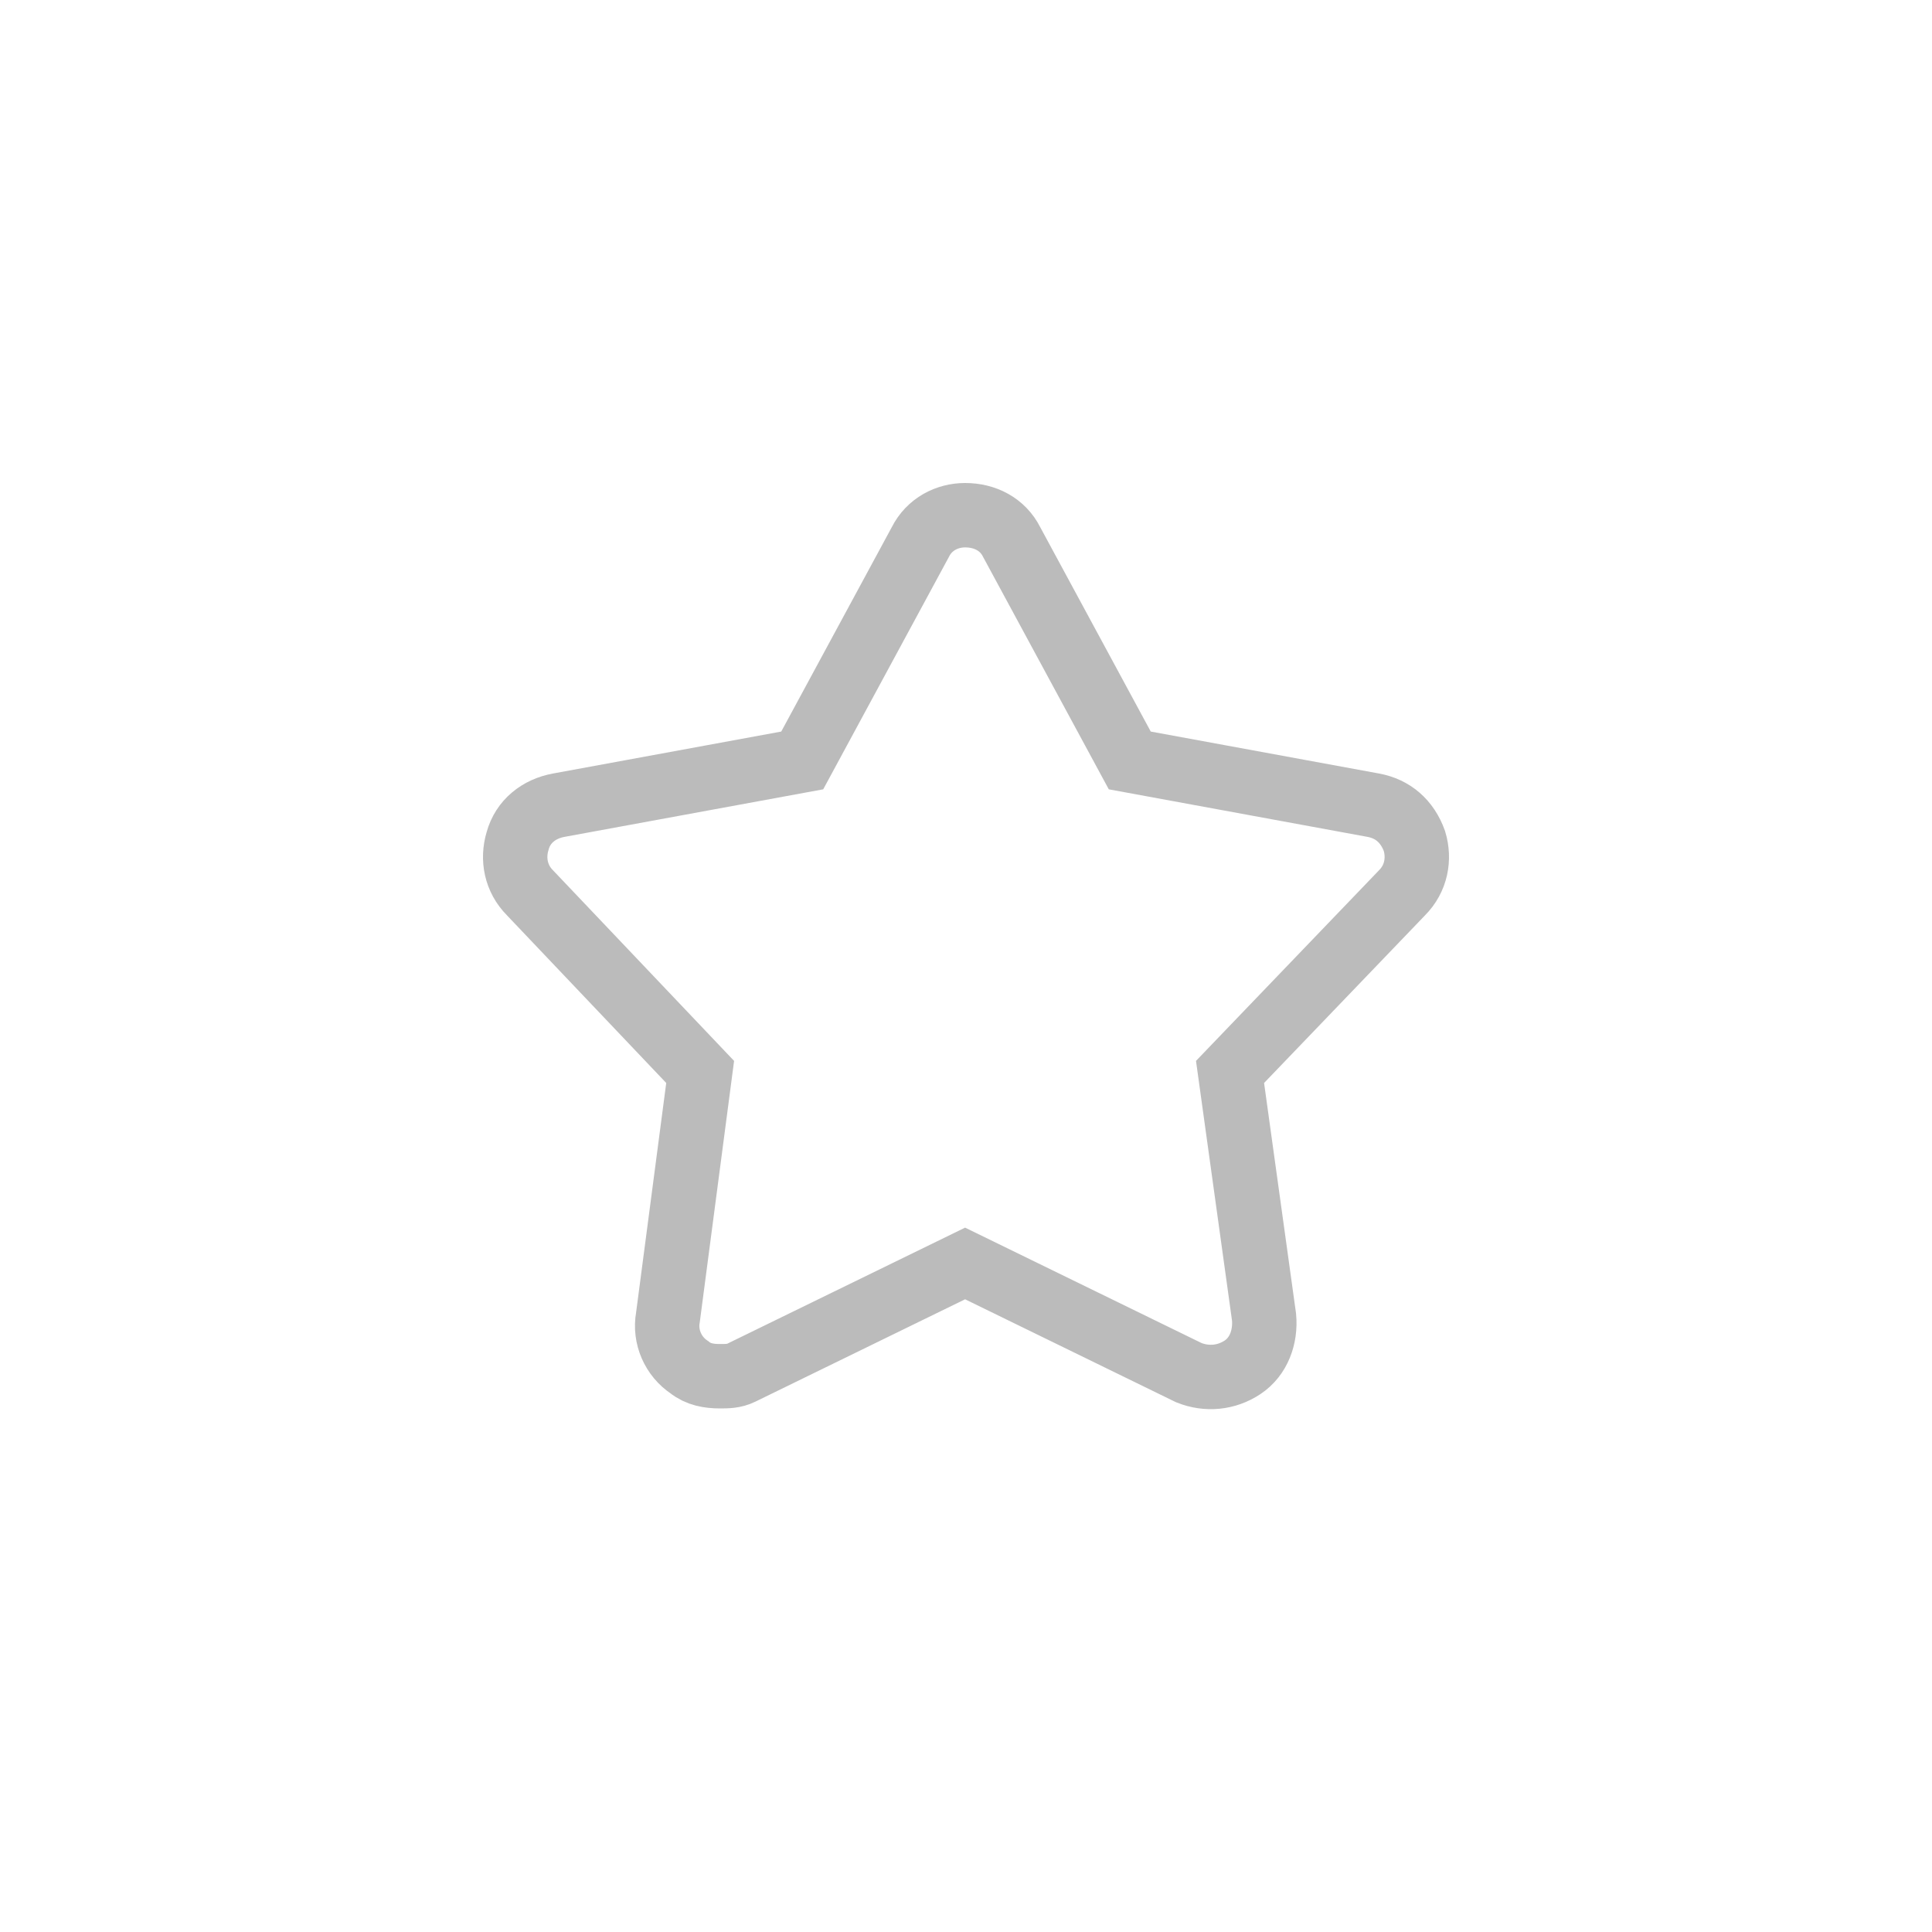
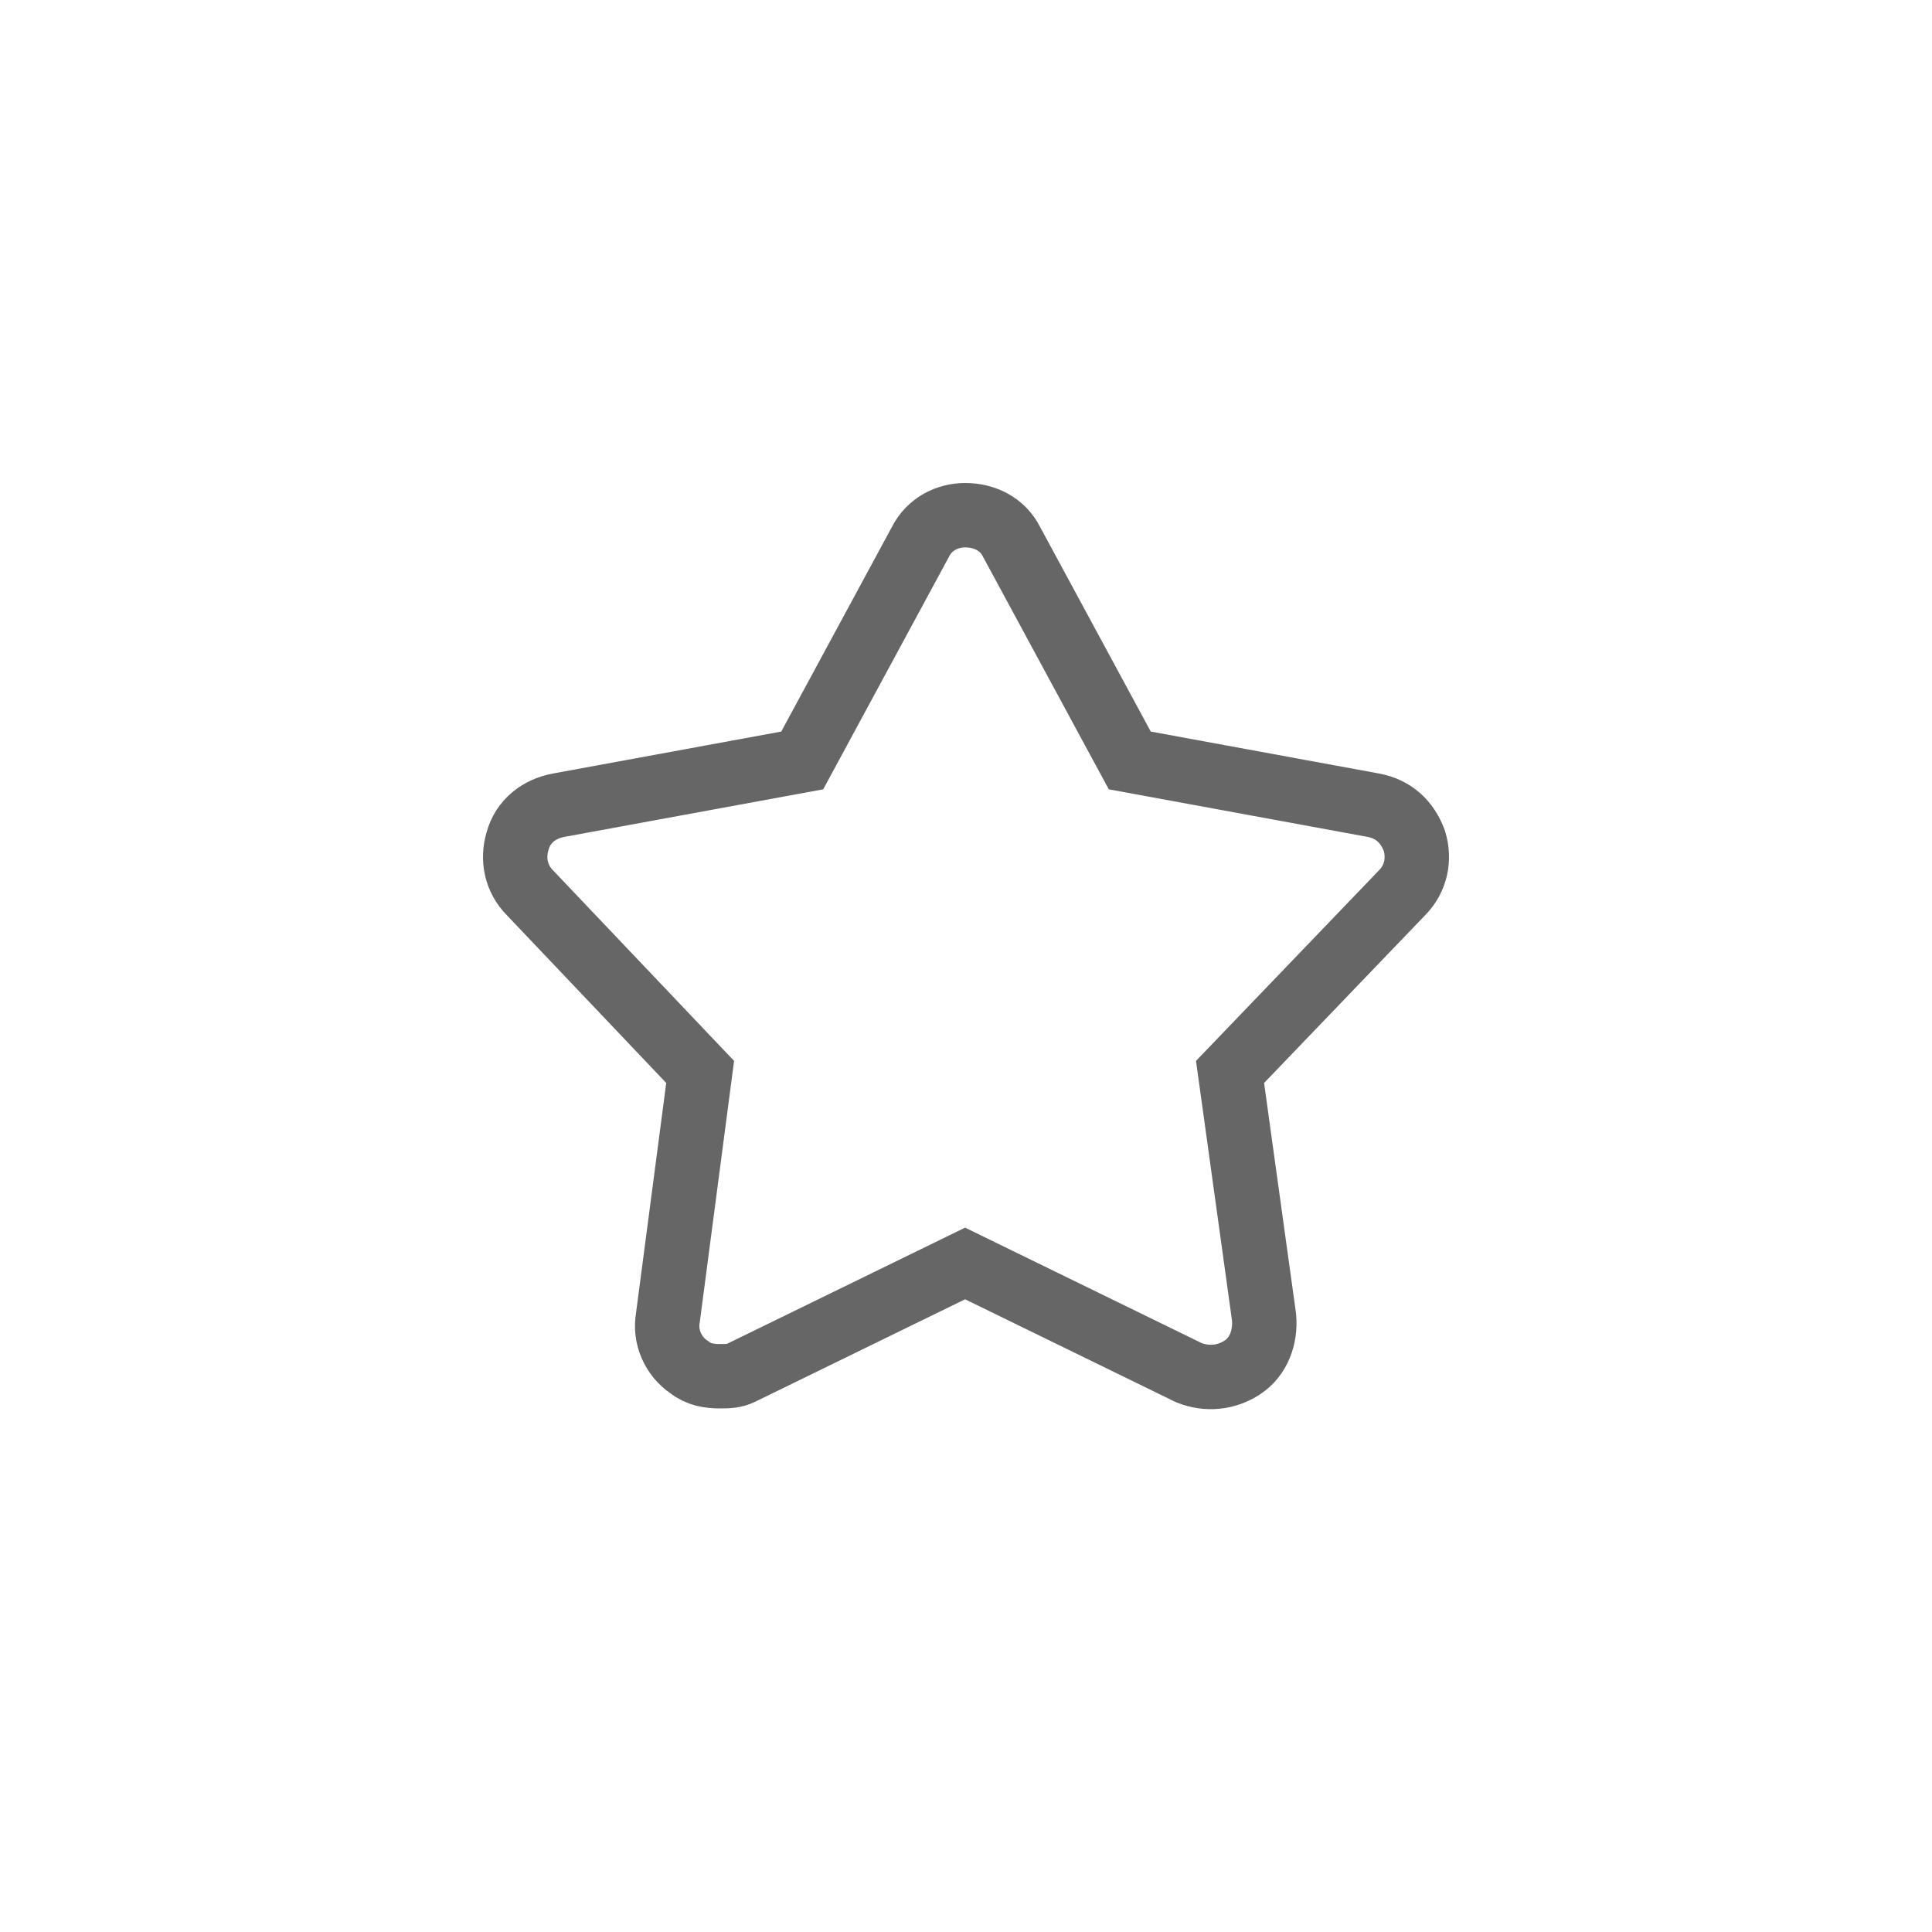
<svg xmlns="http://www.w3.org/2000/svg" version="1.1" viewBox="0 0 30 30">
  <g fill="none" fill-rule="nonzero">
    <circle cx="15" cy="15" r="14.5" />
-     <path d="M21.963,13.059 C22.047,13.337 21.991,13.643 21.769,13.865 L19.1,16.645 L19.628,20.453 C19.656,20.759 19.545,21.065 19.295,21.231 C19.044,21.398 18.739,21.426 18.461,21.315 L14.986,19.619 L11.511,21.315 C11.4,21.37 11.289,21.37 11.178,21.37 C11.011,21.37 10.844,21.343 10.705,21.231 C10.455,21.065 10.316,20.759 10.372,20.453 L10.872,16.645 L8.231,13.865 C8.009,13.643 7.953,13.337 8.037,13.059 C8.12,12.753 8.37,12.559 8.676,12.503 L12.457,11.808 L14.291,8.417 C14.43,8.139 14.708,8 14.986,8 C15.292,8 15.57,8.139 15.709,8.417 L17.543,11.808 L21.324,12.503 C21.63,12.559 21.852,12.753 21.963,13.059 Z" id="icon" stroke="#bbb" />
+     <path d="M21.963,13.059 C22.047,13.337 21.991,13.643 21.769,13.865 L19.1,16.645 L19.628,20.453 C19.656,20.759 19.545,21.065 19.295,21.231 C19.044,21.398 18.739,21.426 18.461,21.315 L14.986,19.619 L11.511,21.315 C11.4,21.37 11.289,21.37 11.178,21.37 C11.011,21.37 10.844,21.343 10.705,21.231 C10.455,21.065 10.316,20.759 10.372,20.453 L10.872,16.645 L8.231,13.865 C8.009,13.643 7.953,13.337 8.037,13.059 C8.12,12.753 8.37,12.559 8.676,12.503 L12.457,11.808 L14.291,8.417 C14.43,8.139 14.708,8 14.986,8 C15.292,8 15.57,8.139 15.709,8.417 L17.543,11.808 L21.324,12.503 C21.63,12.559 21.852,12.753 21.963,13.059 Z" id="icon" stroke="#666" />
  </g>
</svg>
